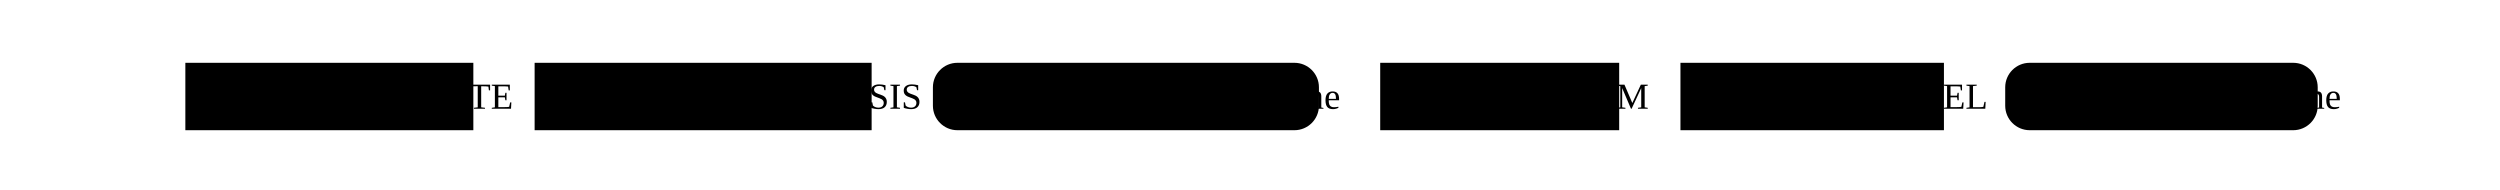
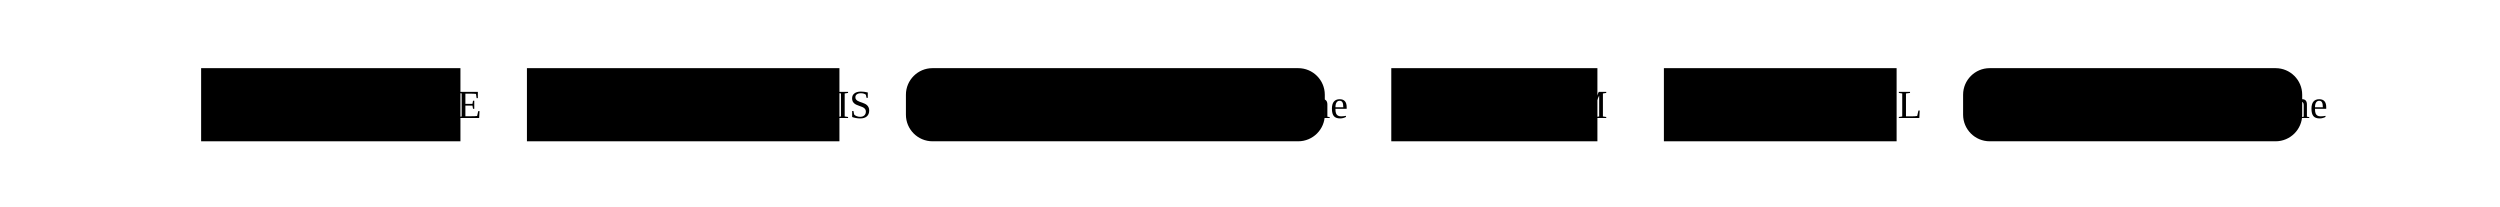
- <svg xmlns="http://www.w3.org/2000/svg" class="railroad-diagram" width="816" height="62" viewBox="0 0 816 62">
+ <svg xmlns="http://www.w3.org/2000/svg" class="railroad-diagram" width="752" height="62" viewBox="0 0 752 62">
  <g transform="translate(.5 .5)">
    <path d="M 20 21 v 20 m 0 -10 h 20.5" />
    <g>
      <path d="M40 31h0" />
-       <path d="M776 31h0" />
+       <path d="M712 31h0" />
      <path d="M40 31h20" />
      <g>
        <path d="M60 31h0" />
-         <path d="M756 31h0" />
+         <path d="M692 31h0" />
        <g class="terminal">
          <path d="M60 31h0" />
-           <path d="M154 31h0" />
-           <rect x="60" y="20" width="94" height="22" rx="0" ry="0" />
-           <text x="107" y="35">K_CREATE</text>
+           <path d="M138 31h0" />
+           <rect x="60" y="20" width="78" height="22" rx="0" ry="0" />
+           <text x="99" y="35">CREATE</text>
        </g>
-         <path d="M154 31h10" />
-         <path d="M164 31h10" />
+         <path d="M138 31h10" />
+         <path d="M148 31h10" />
        <g class="terminal">
-           <path d="M174 31h0" />
-           <path d="M284 31h0" />
-           <rect x="174" y="20" width="110" height="22" rx="0" ry="0" />
-           <text x="229" y="35">K_SYNOPSIS</text>
+           <path d="M158 31h0" />
+           <path d="M252 31h0" />
+           <rect x="158" y="20" width="94" height="22" rx="0" ry="0" />
+           <text x="205" y="35">SYNOPSIS</text>
        </g>
-         <path d="M284 31h10" />
-         <path d="M294 31h10" />
+         <path d="M252 31h10" />
+         <path d="M262 31h10" />
        <g class="non-terminal">
-           <path d="M304 31h0" />
-           <path d="M430 31h0" />
-           <rect x="304" y="20" width="126" height="22" rx="8" ry="8" />
-           <text x="367" y="35">synopsisName</text>
+           <path d="M272 31h0" />
+           <path d="M398 31h0" />
+           <rect x="272" y="20" width="126" height="22" rx="8" ry="8" />
+           <text x="335" y="35">synopsisName</text>
        </g>
-         <path d="M430 31h10" />
-         <path d="M440 31h10" />
+         <path d="M398 31h10" />
+         <path d="M408 31h10" />
        <g class="terminal">
-           <path d="M450 31h0" />
-           <path d="M528 31h0" />
-           <rect x="450" y="20" width="78" height="22" rx="0" ry="0" />
-           <text x="489" y="35">K_FROM</text>
+           <path d="M418 31h0" />
+           <path d="M480 31h0" />
+           <rect x="418" y="20" width="62" height="22" rx="0" ry="0" />
+           <text x="449" y="35">FROM</text>
        </g>
-         <path d="M528 31h10" />
-         <path d="M538 31h10" />
+         <path d="M480 31h10" />
+         <path d="M490 31h10" />
        <g class="terminal">
-           <path d="M548 31h0" />
-           <path d="M634 31h0" />
-           <rect x="548" y="20" width="86" height="22" rx="0" ry="0" />
-           <text x="591" y="35">K_MODEL</text>
+           <path d="M500 31h0" />
+           <path d="M570 31h0" />
+           <rect x="500" y="20" width="70" height="22" rx="0" ry="0" />
+           <text x="535" y="35">MODEL</text>
        </g>
-         <path d="M634 31h10" />
-         <path d="M644 31h10" />
+         <path d="M570 31h10" />
+         <path d="M580 31h10" />
        <g class="non-terminal">
-           <path d="M654 31h0" />
-           <path d="M756 31h0" />
-           <rect x="654" y="20" width="102" height="22" rx="8" ry="8" />
-           <text x="705" y="35">modelName</text>
+           <path d="M590 31h0" />
+           <path d="M692 31h0" />
+           <rect x="590" y="20" width="102" height="22" rx="8" ry="8" />
+           <text x="641" y="35">modelName</text>
        </g>
      </g>
-       <path d="M756 31h20" />
+       <path d="M692 31h20" />
    </g>
+     <path d="M 712 31 h 20 m 0 -10 v 20" />
  </g>
</svg>
